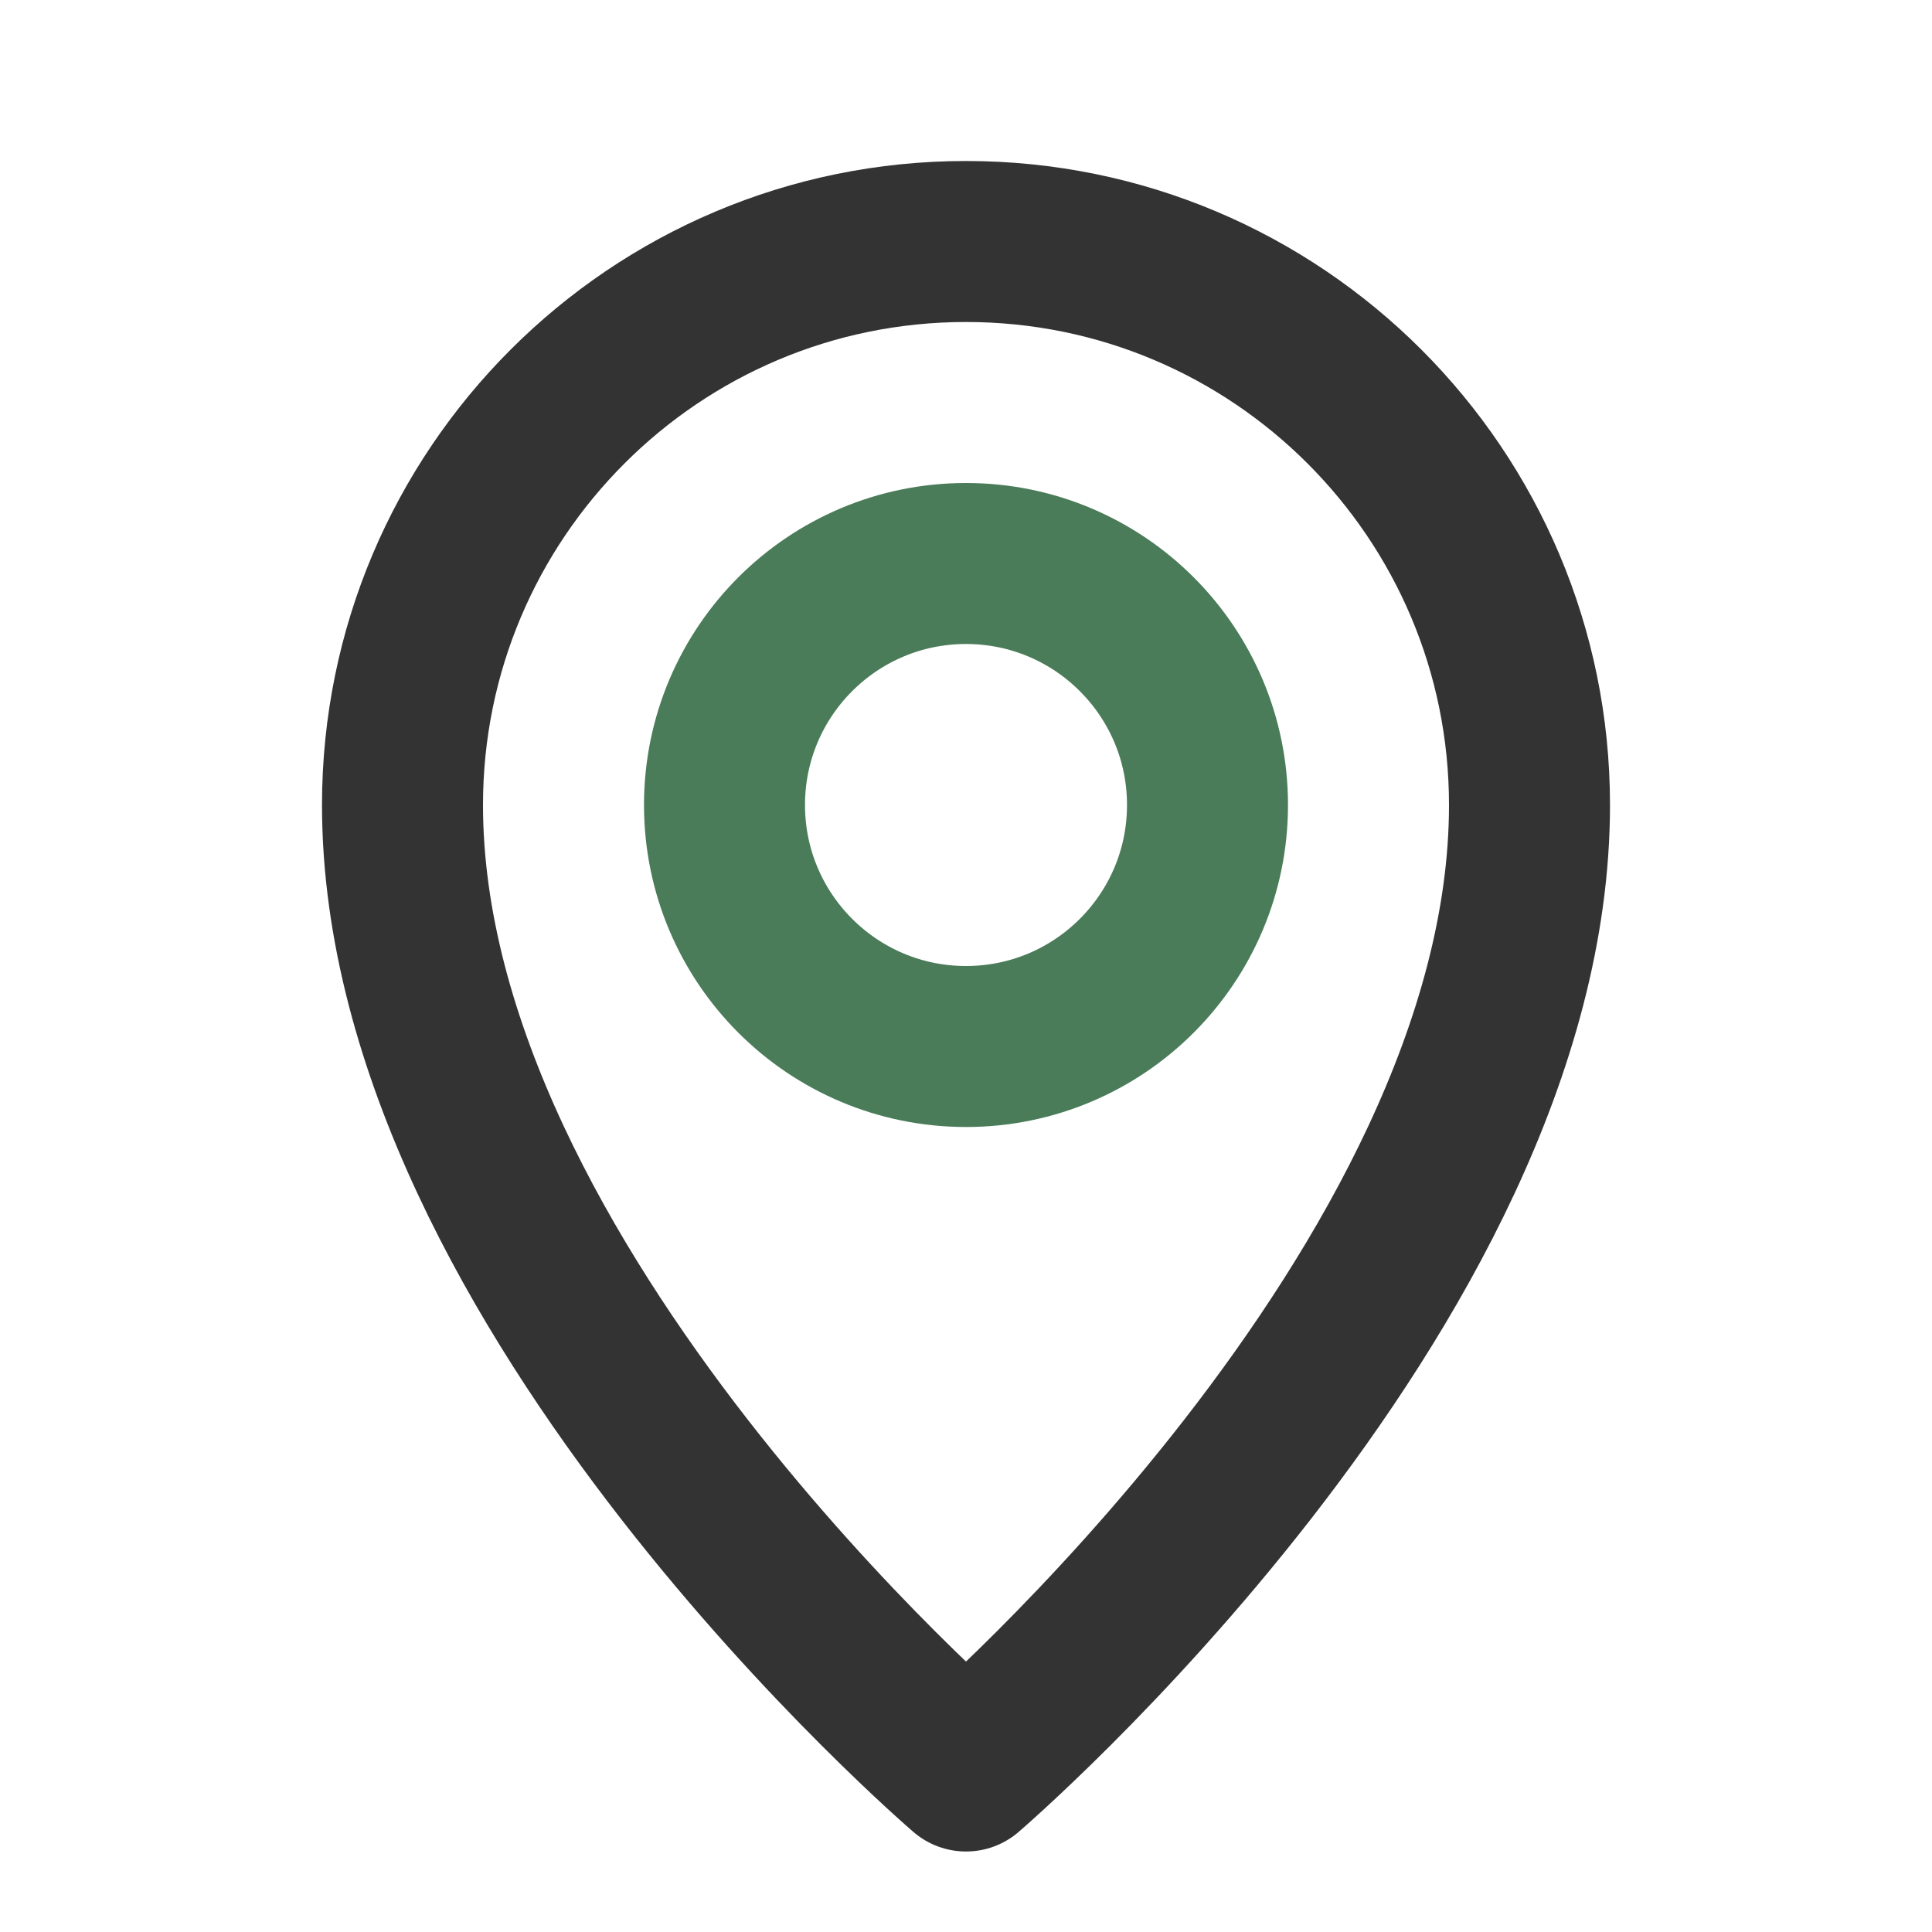
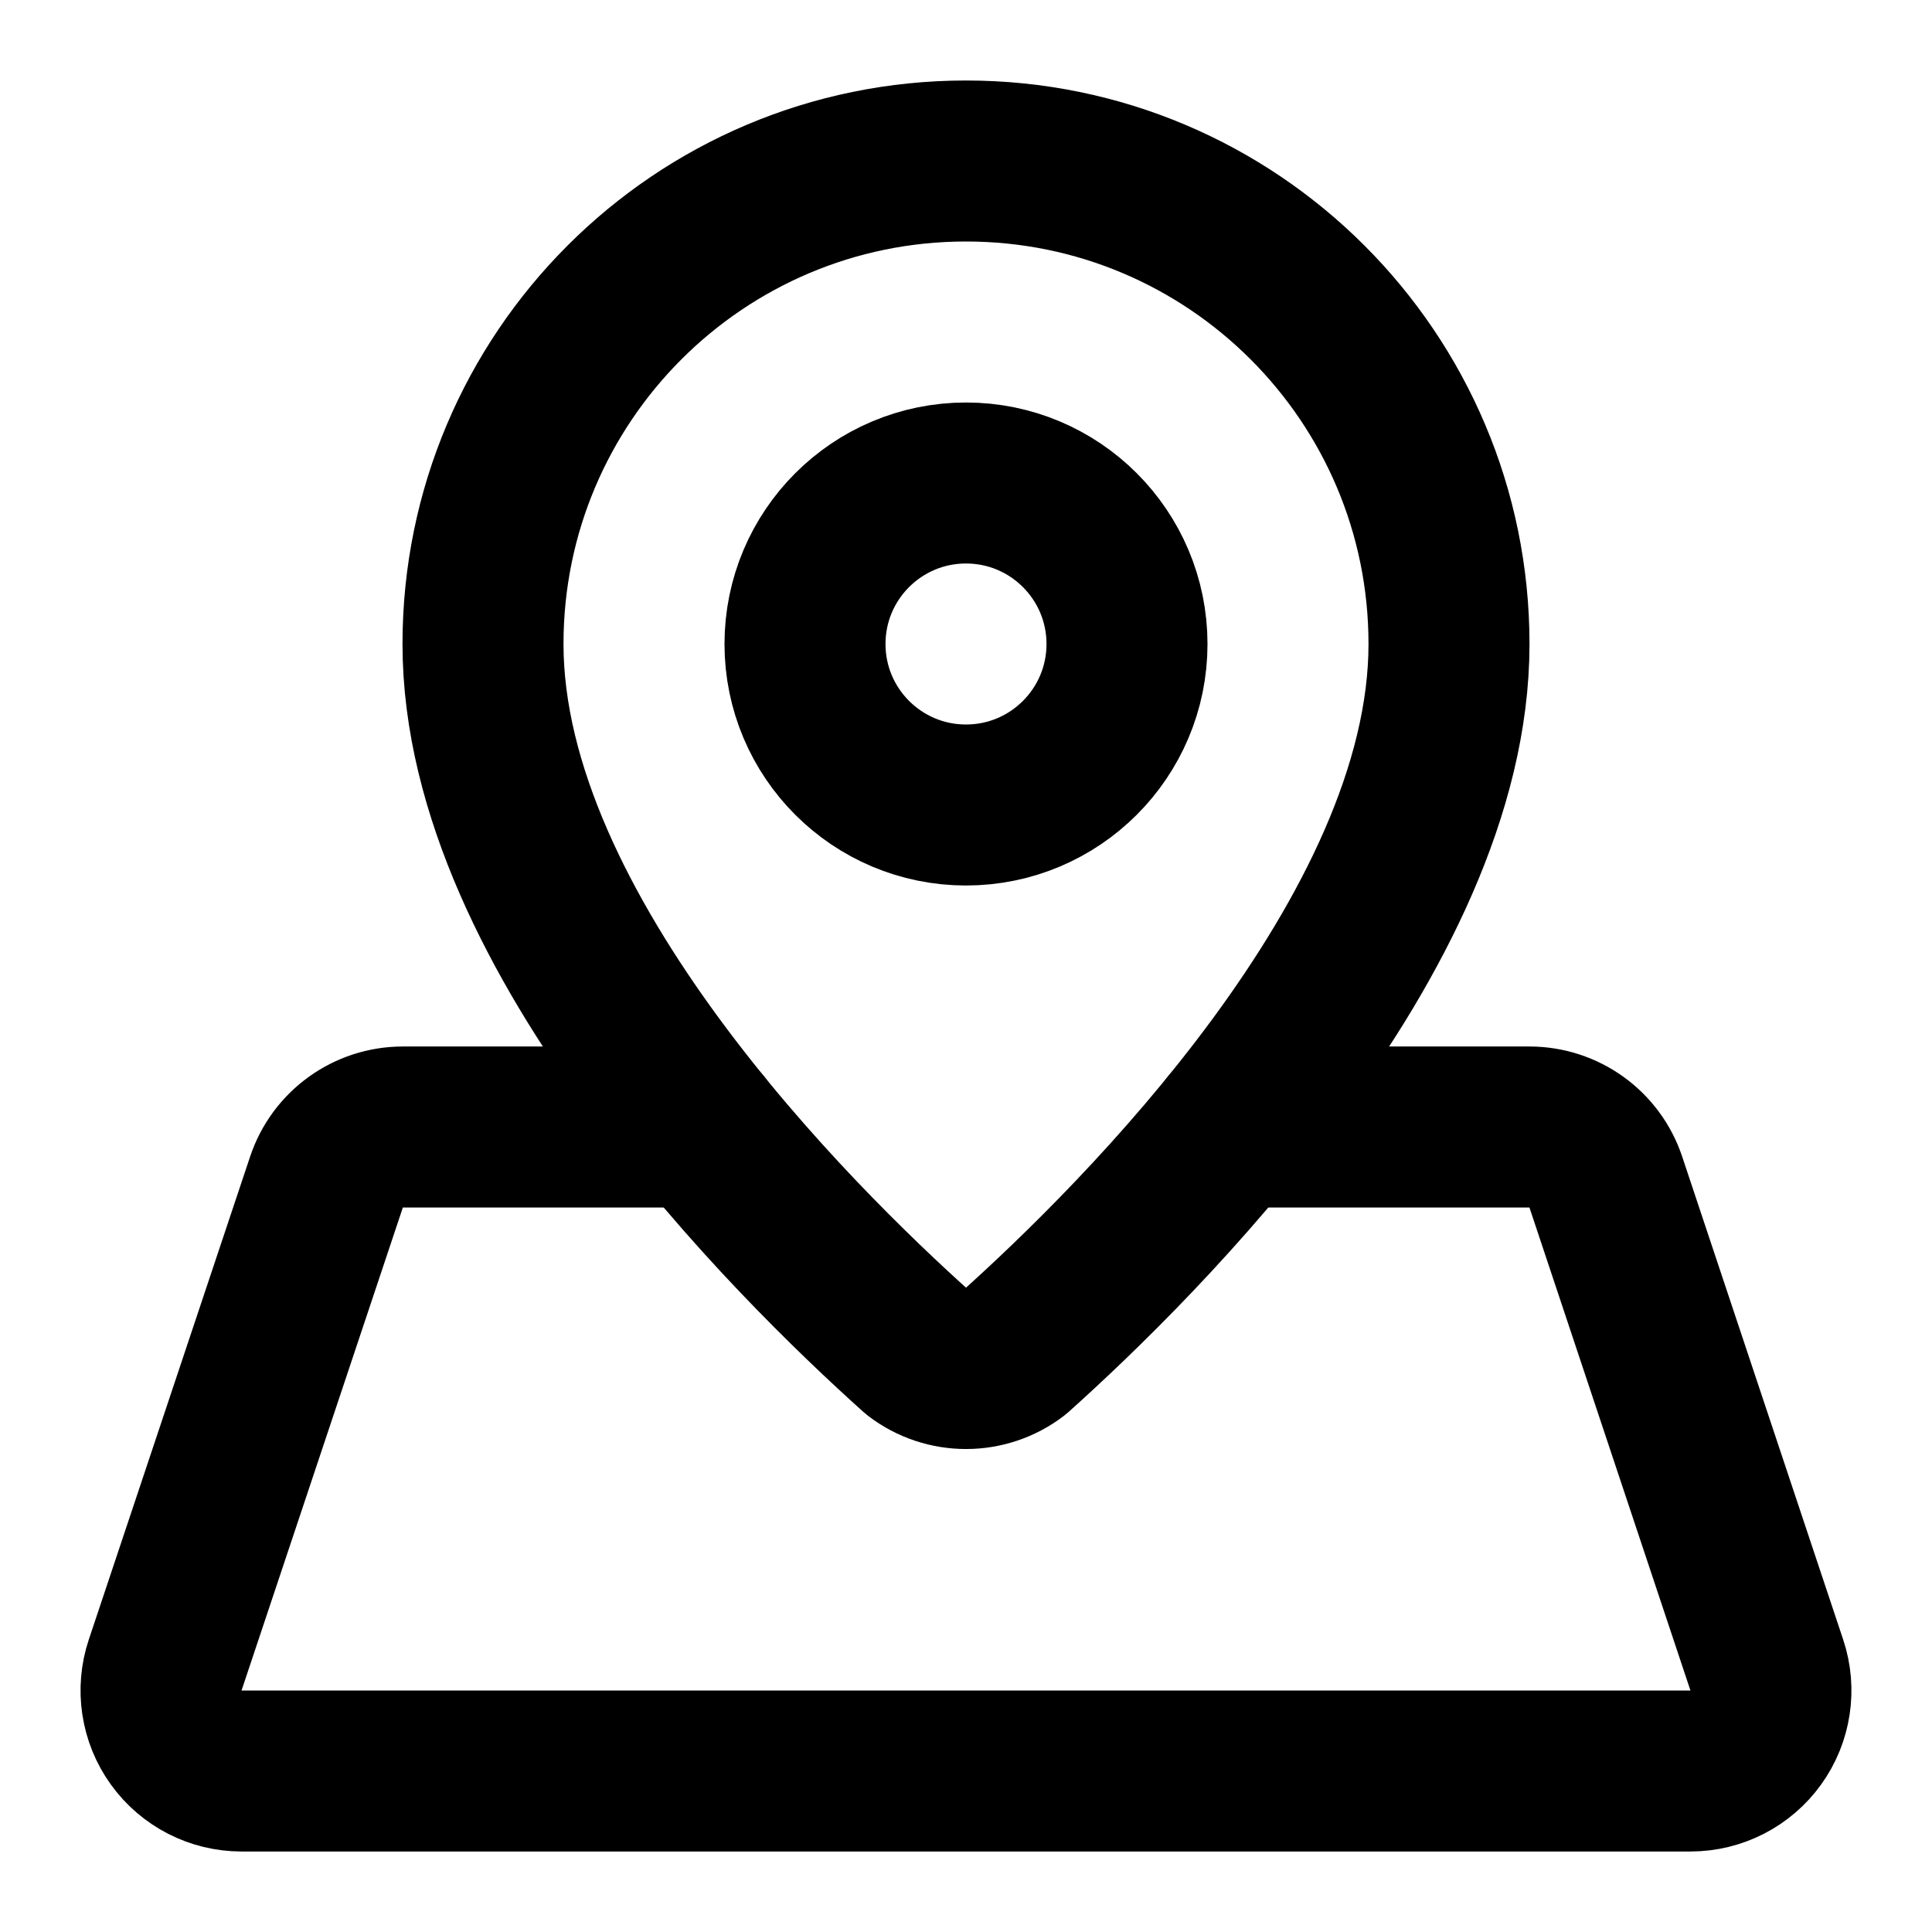
- <svg xmlns="http://www.w3.org/2000/svg" width="24" height="24" viewBox="0 0 24 24" fill="none">
-   <path d="M12 22s7-6 7-12a7 7 0 1 0-14 0c0 6 7 12 7 12z" stroke="#333" stroke-width="2" stroke-linecap="round" stroke-linejoin="round" />
-   <circle cx="12" cy="10" r="3" stroke="#4a7c59" stroke-width="2" stroke-linecap="round" stroke-linejoin="round" />
+ <svg xmlns="http://www.w3.org/2000/svg" width="24" height="24" viewBox="0 0 24 24" fill="none" stroke="currentColor" stroke-width="2" stroke-linecap="round" stroke-linejoin="round">
+   <path d="M18 8c0 3.613-3.869 7.429-5.393 8.795a1 1 0 0 1-1.214 0C9.87 15.429 6 11.613 6 8a6 6 0 0 1 12 0" />
+   <circle cx="12" cy="8" r="2" />
+   <path d="M8.714 14h-3.71a1 1 0 0 0-.948.683l-2.004 6A1 1 0 0 0 3 22h18a1 1 0 0 0 .948-1.316l-2-6a1 1 0 0 0-.949-.684h-3.712" />
</svg>
